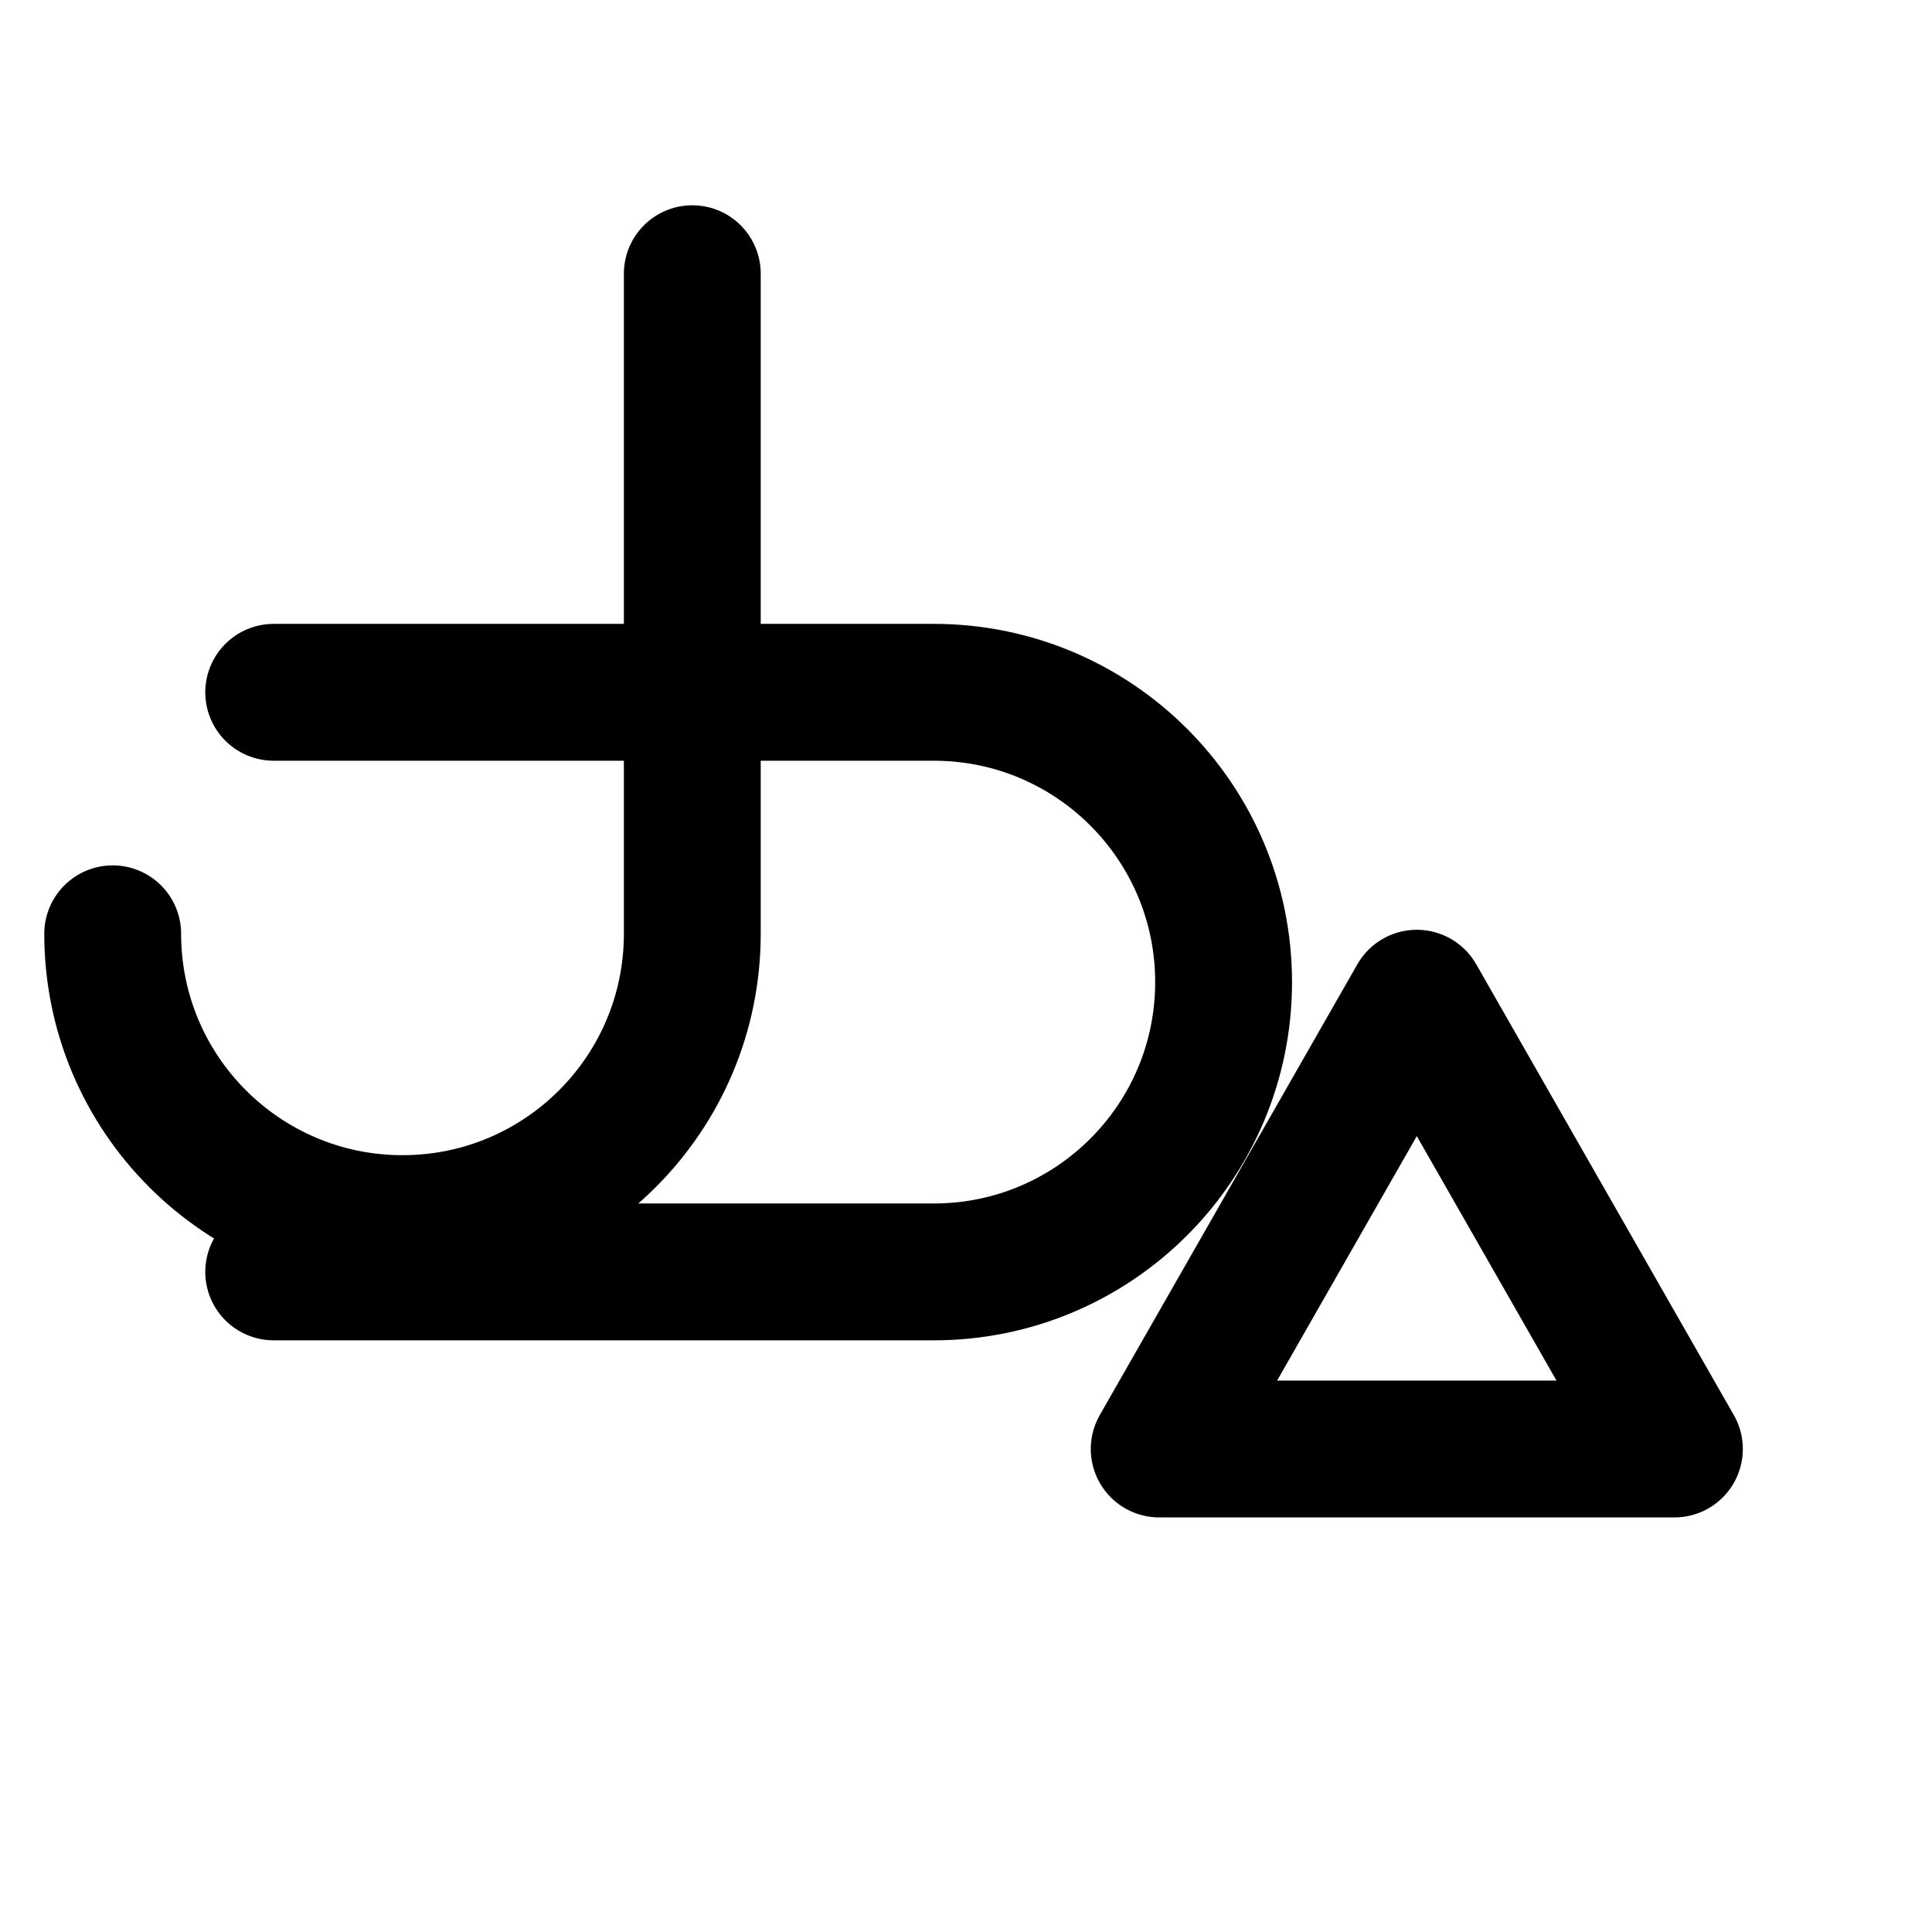
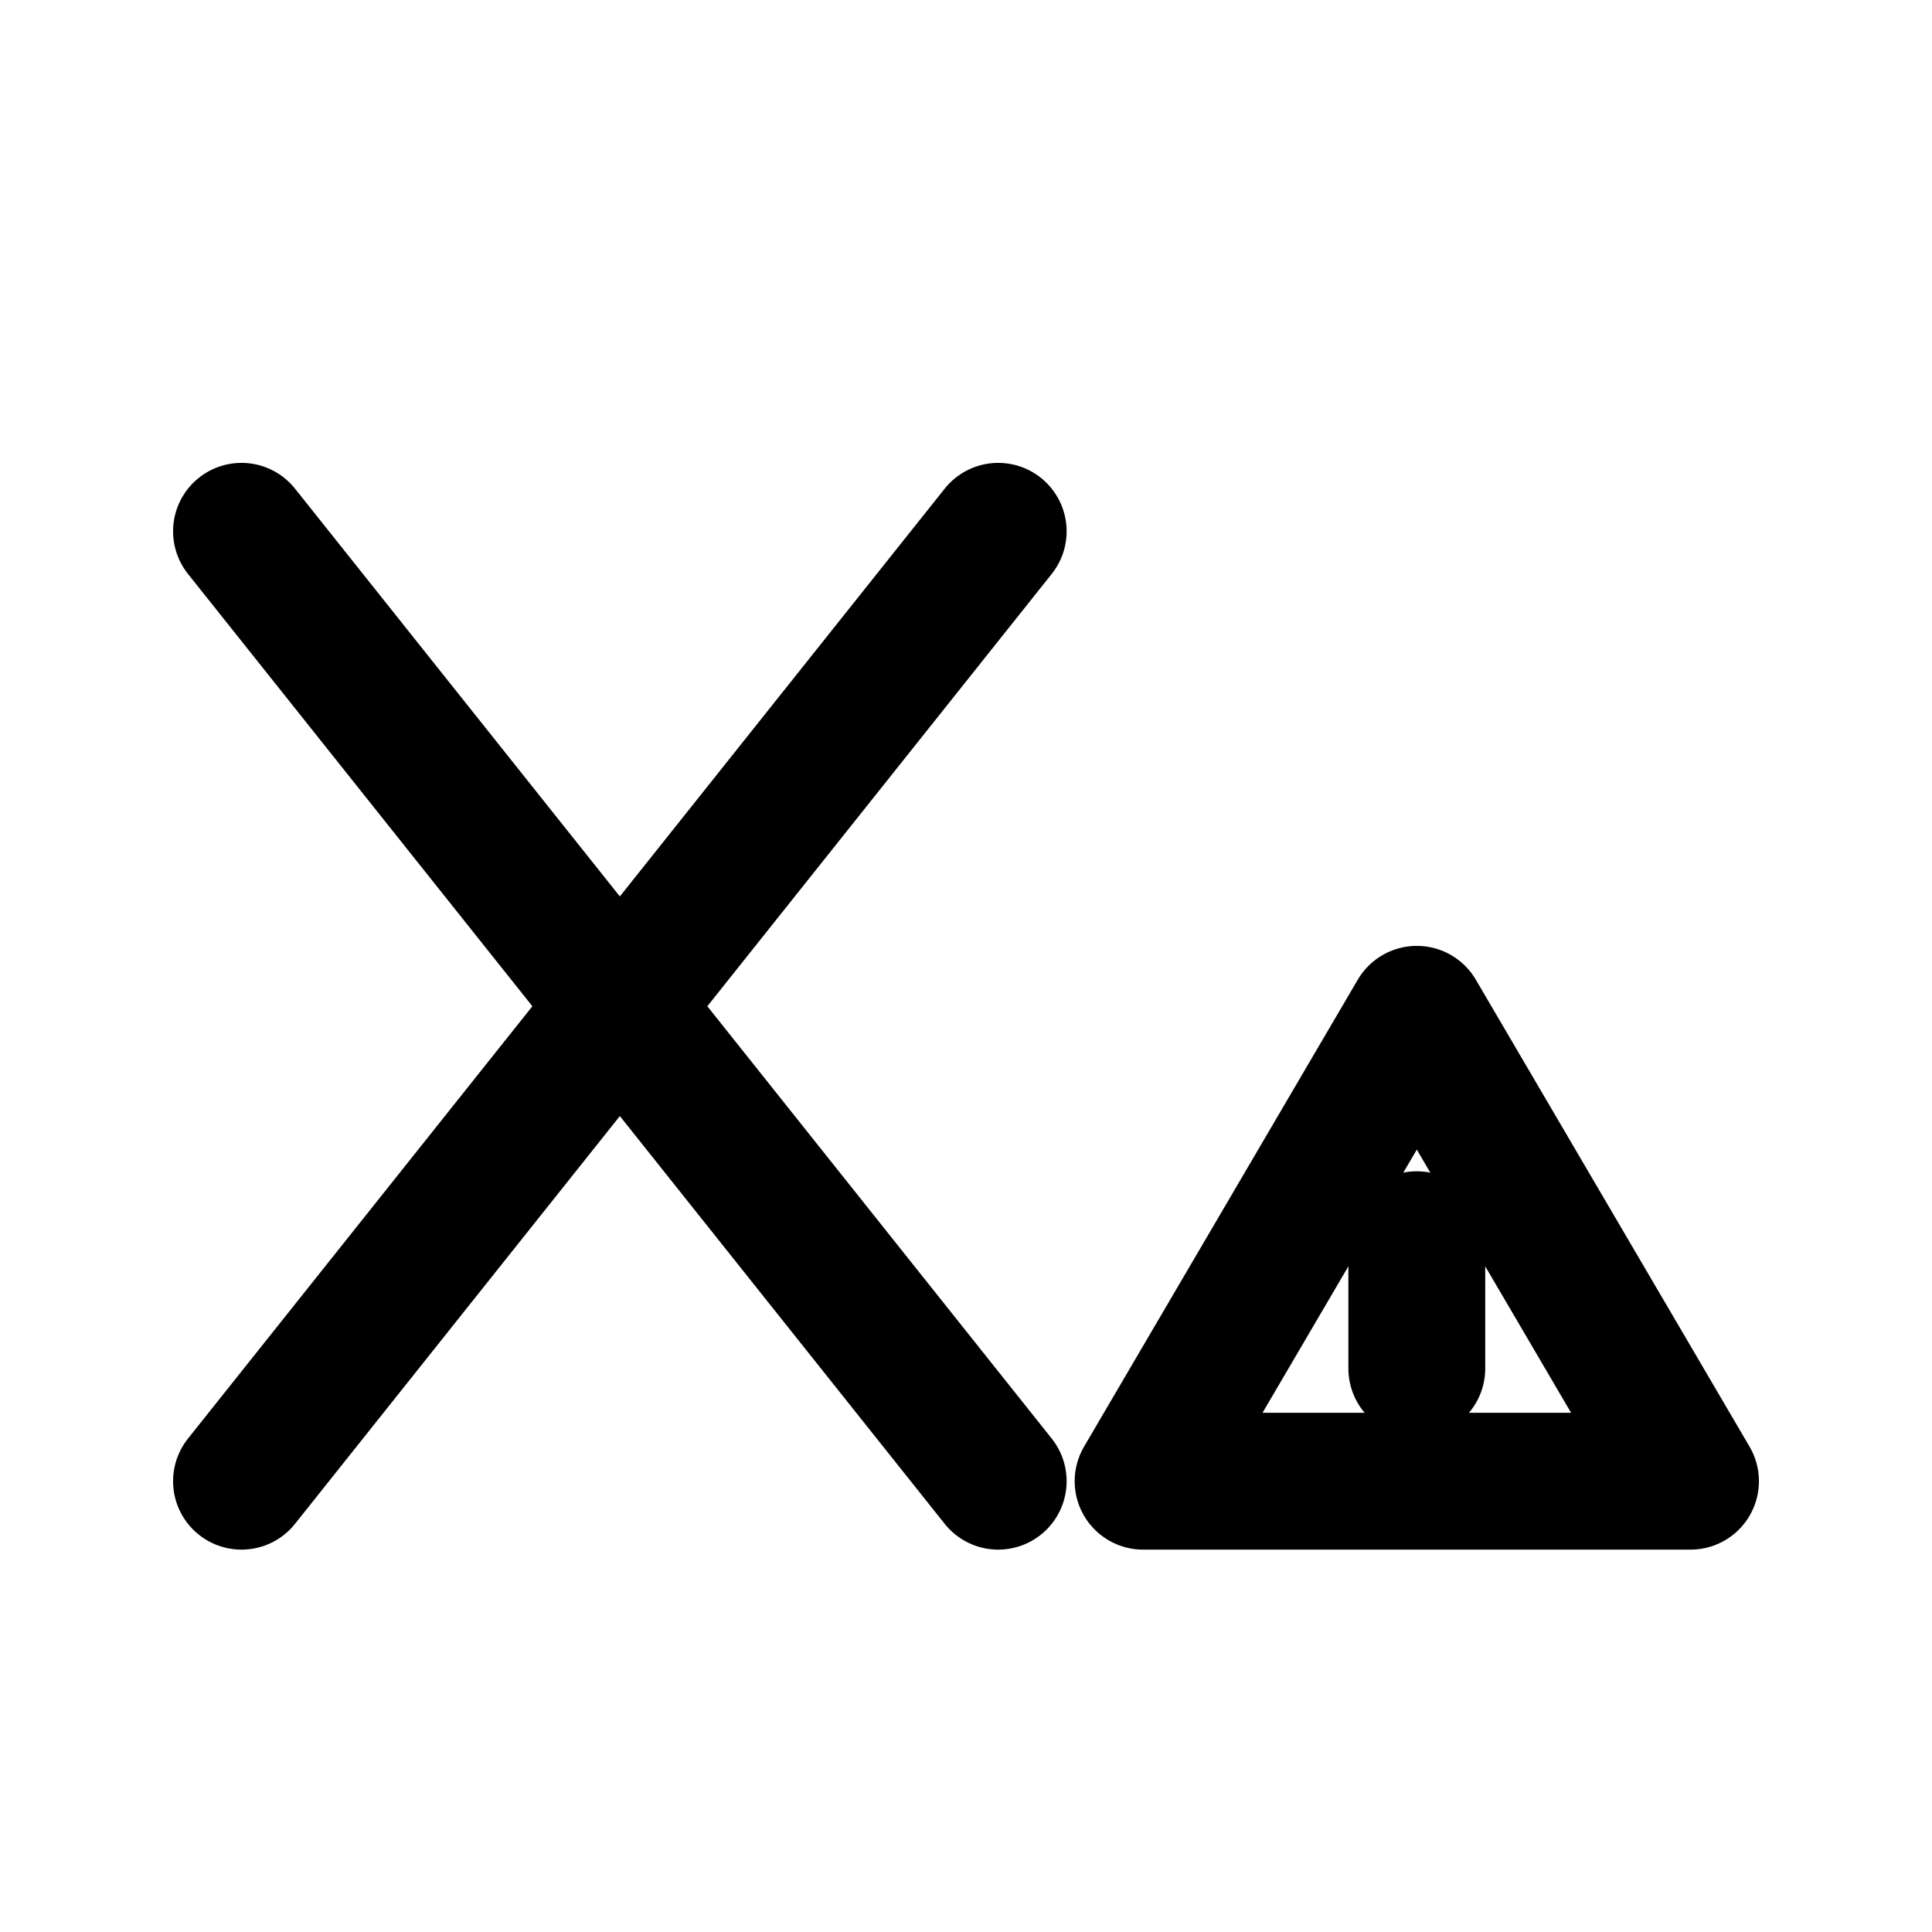
<svg xmlns="http://www.w3.org/2000/svg" viewBox="0 0 24 24" fill="none" stroke="currentColor" stroke-width="1.7" stroke-linecap="round" stroke-linejoin="round">
-   <path d="M3.4 8.6h8.2a3.6 3.6 0 0 1 0 7.2H3.4" />
-   <path d="M8.6 3.4v8.2a3.6 3.6 0 0 1-7.2 0" />
-   <path d="m17.6 12.4 3.2 5.6h-6.4z" />
+   <path d="M3 6.6 12.4 18.4" />
+   <path d="M3 18.4 12.4 6.6" />
+   <path d="m17.6 12.6 3.4 5.8h-6.8z" />
+   <path d="M17.6 15.4v1.6" />
</svg>
